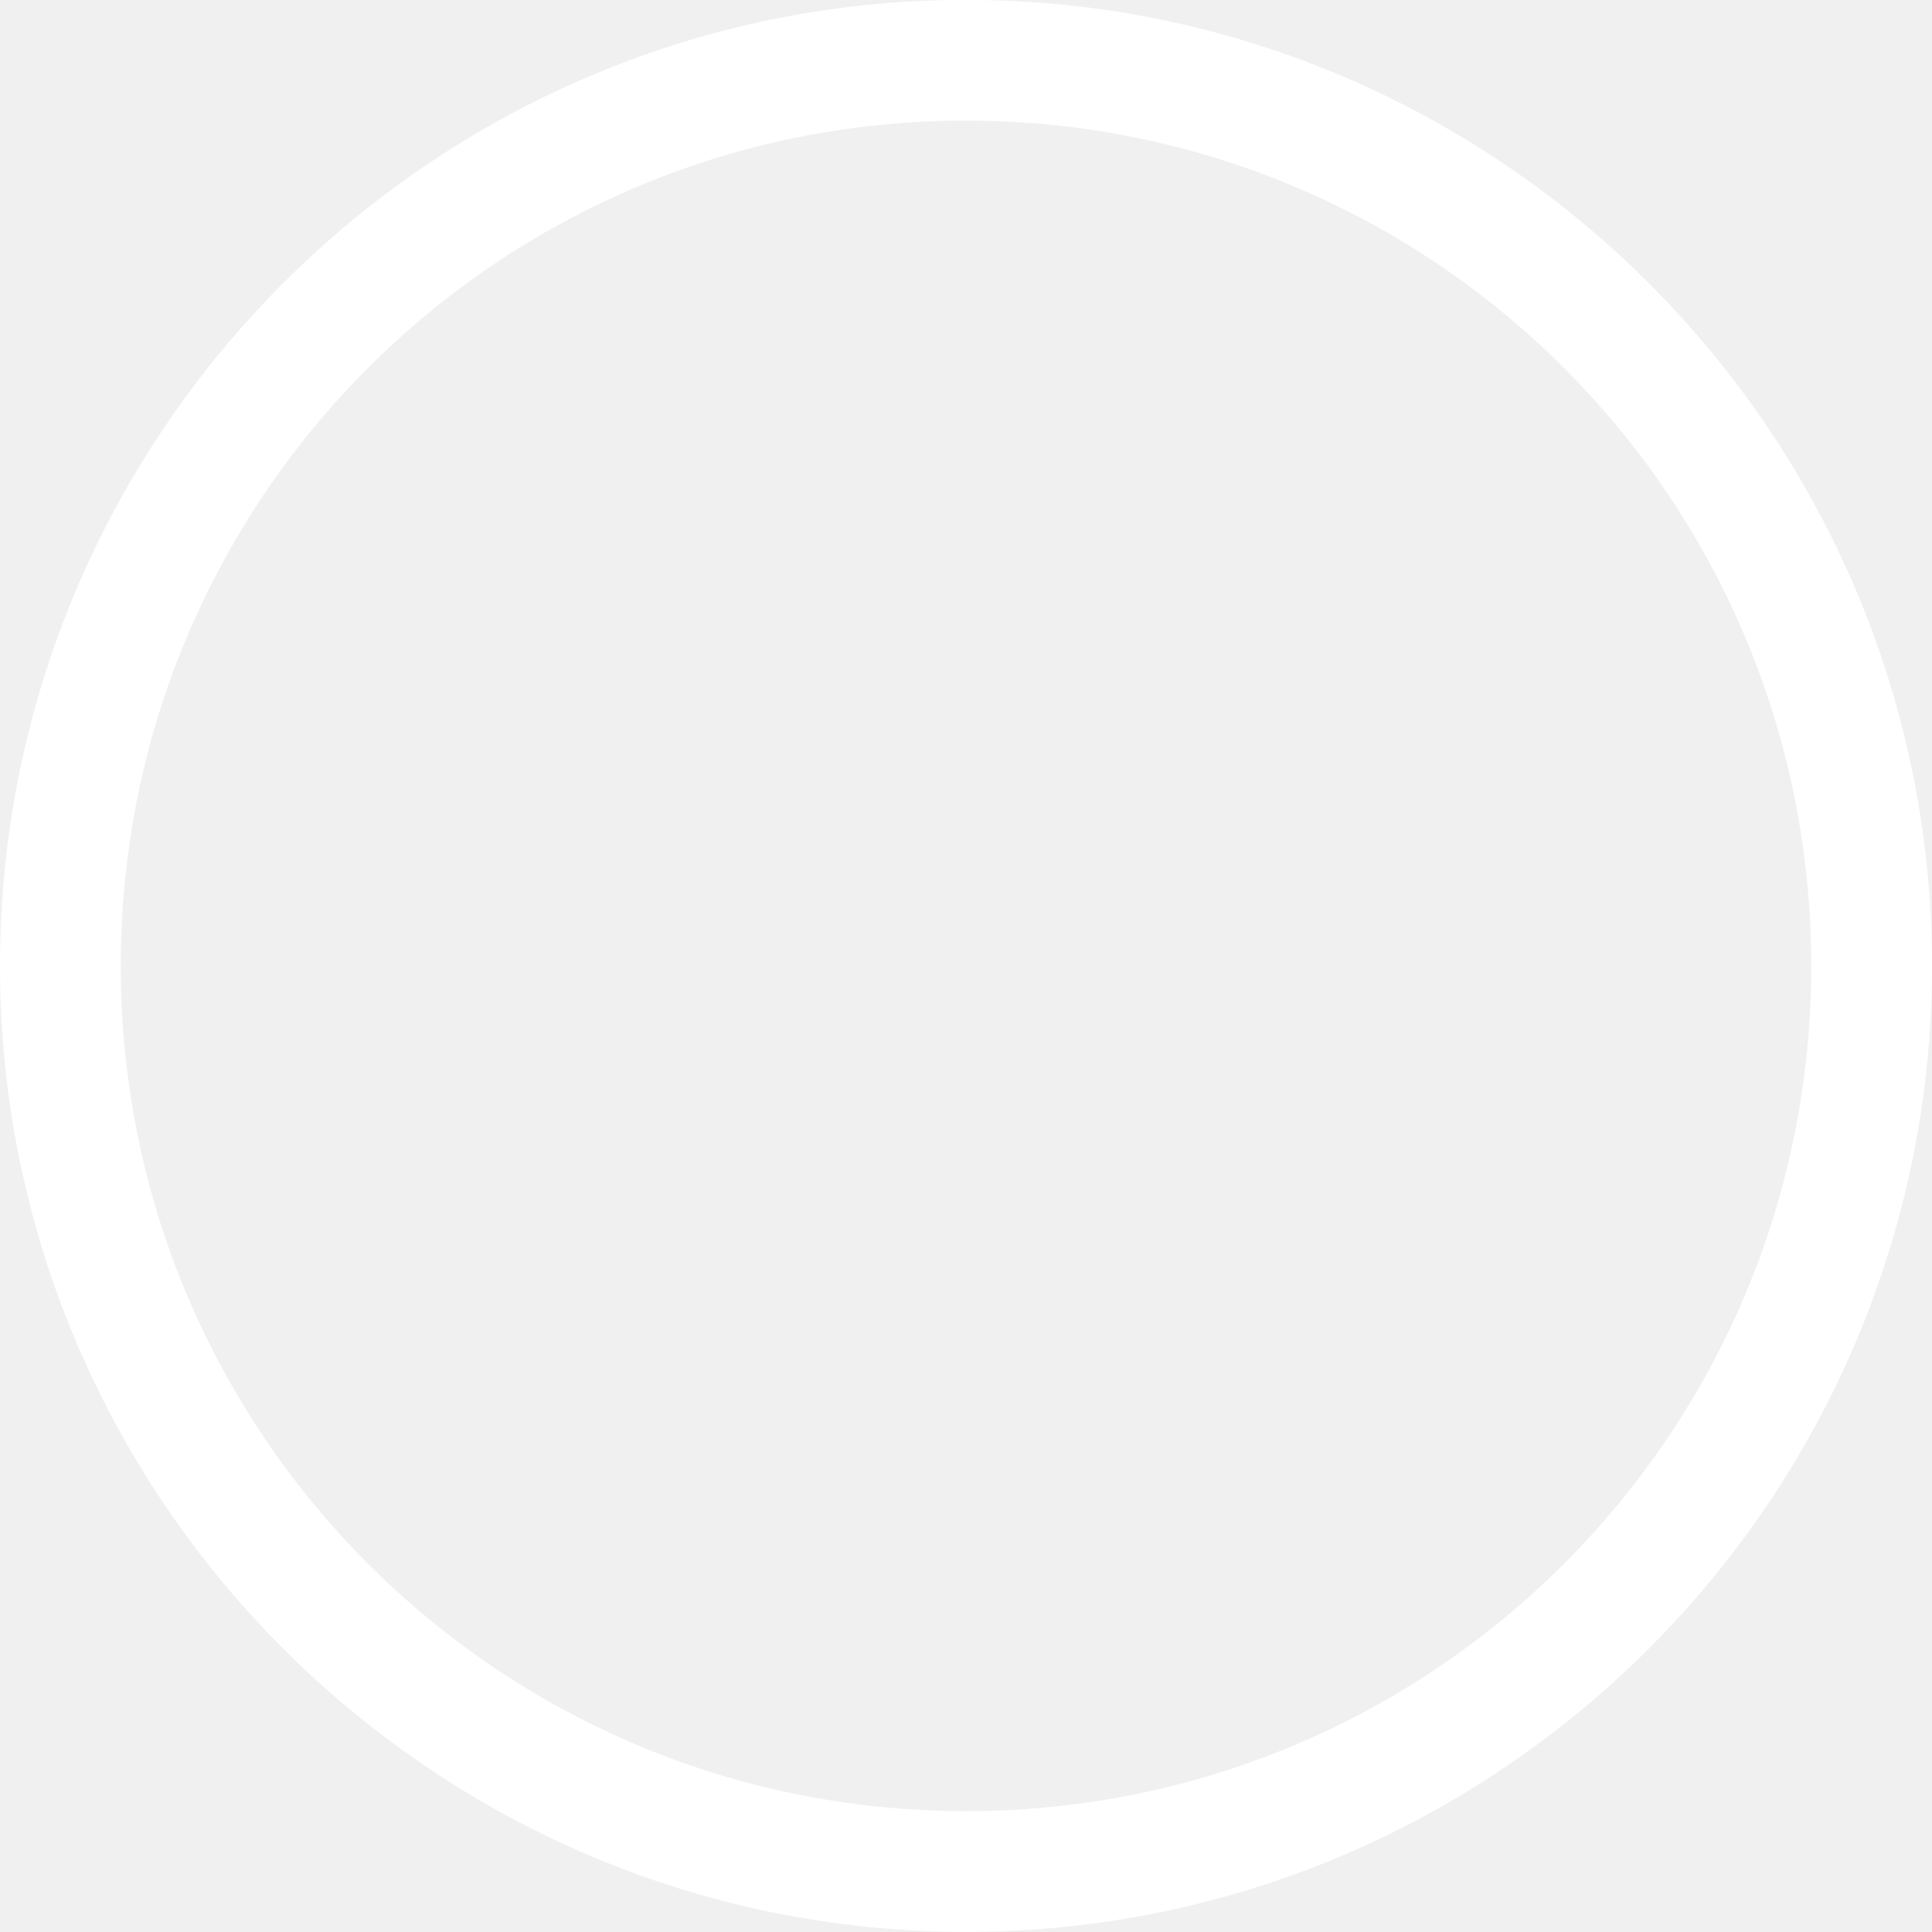
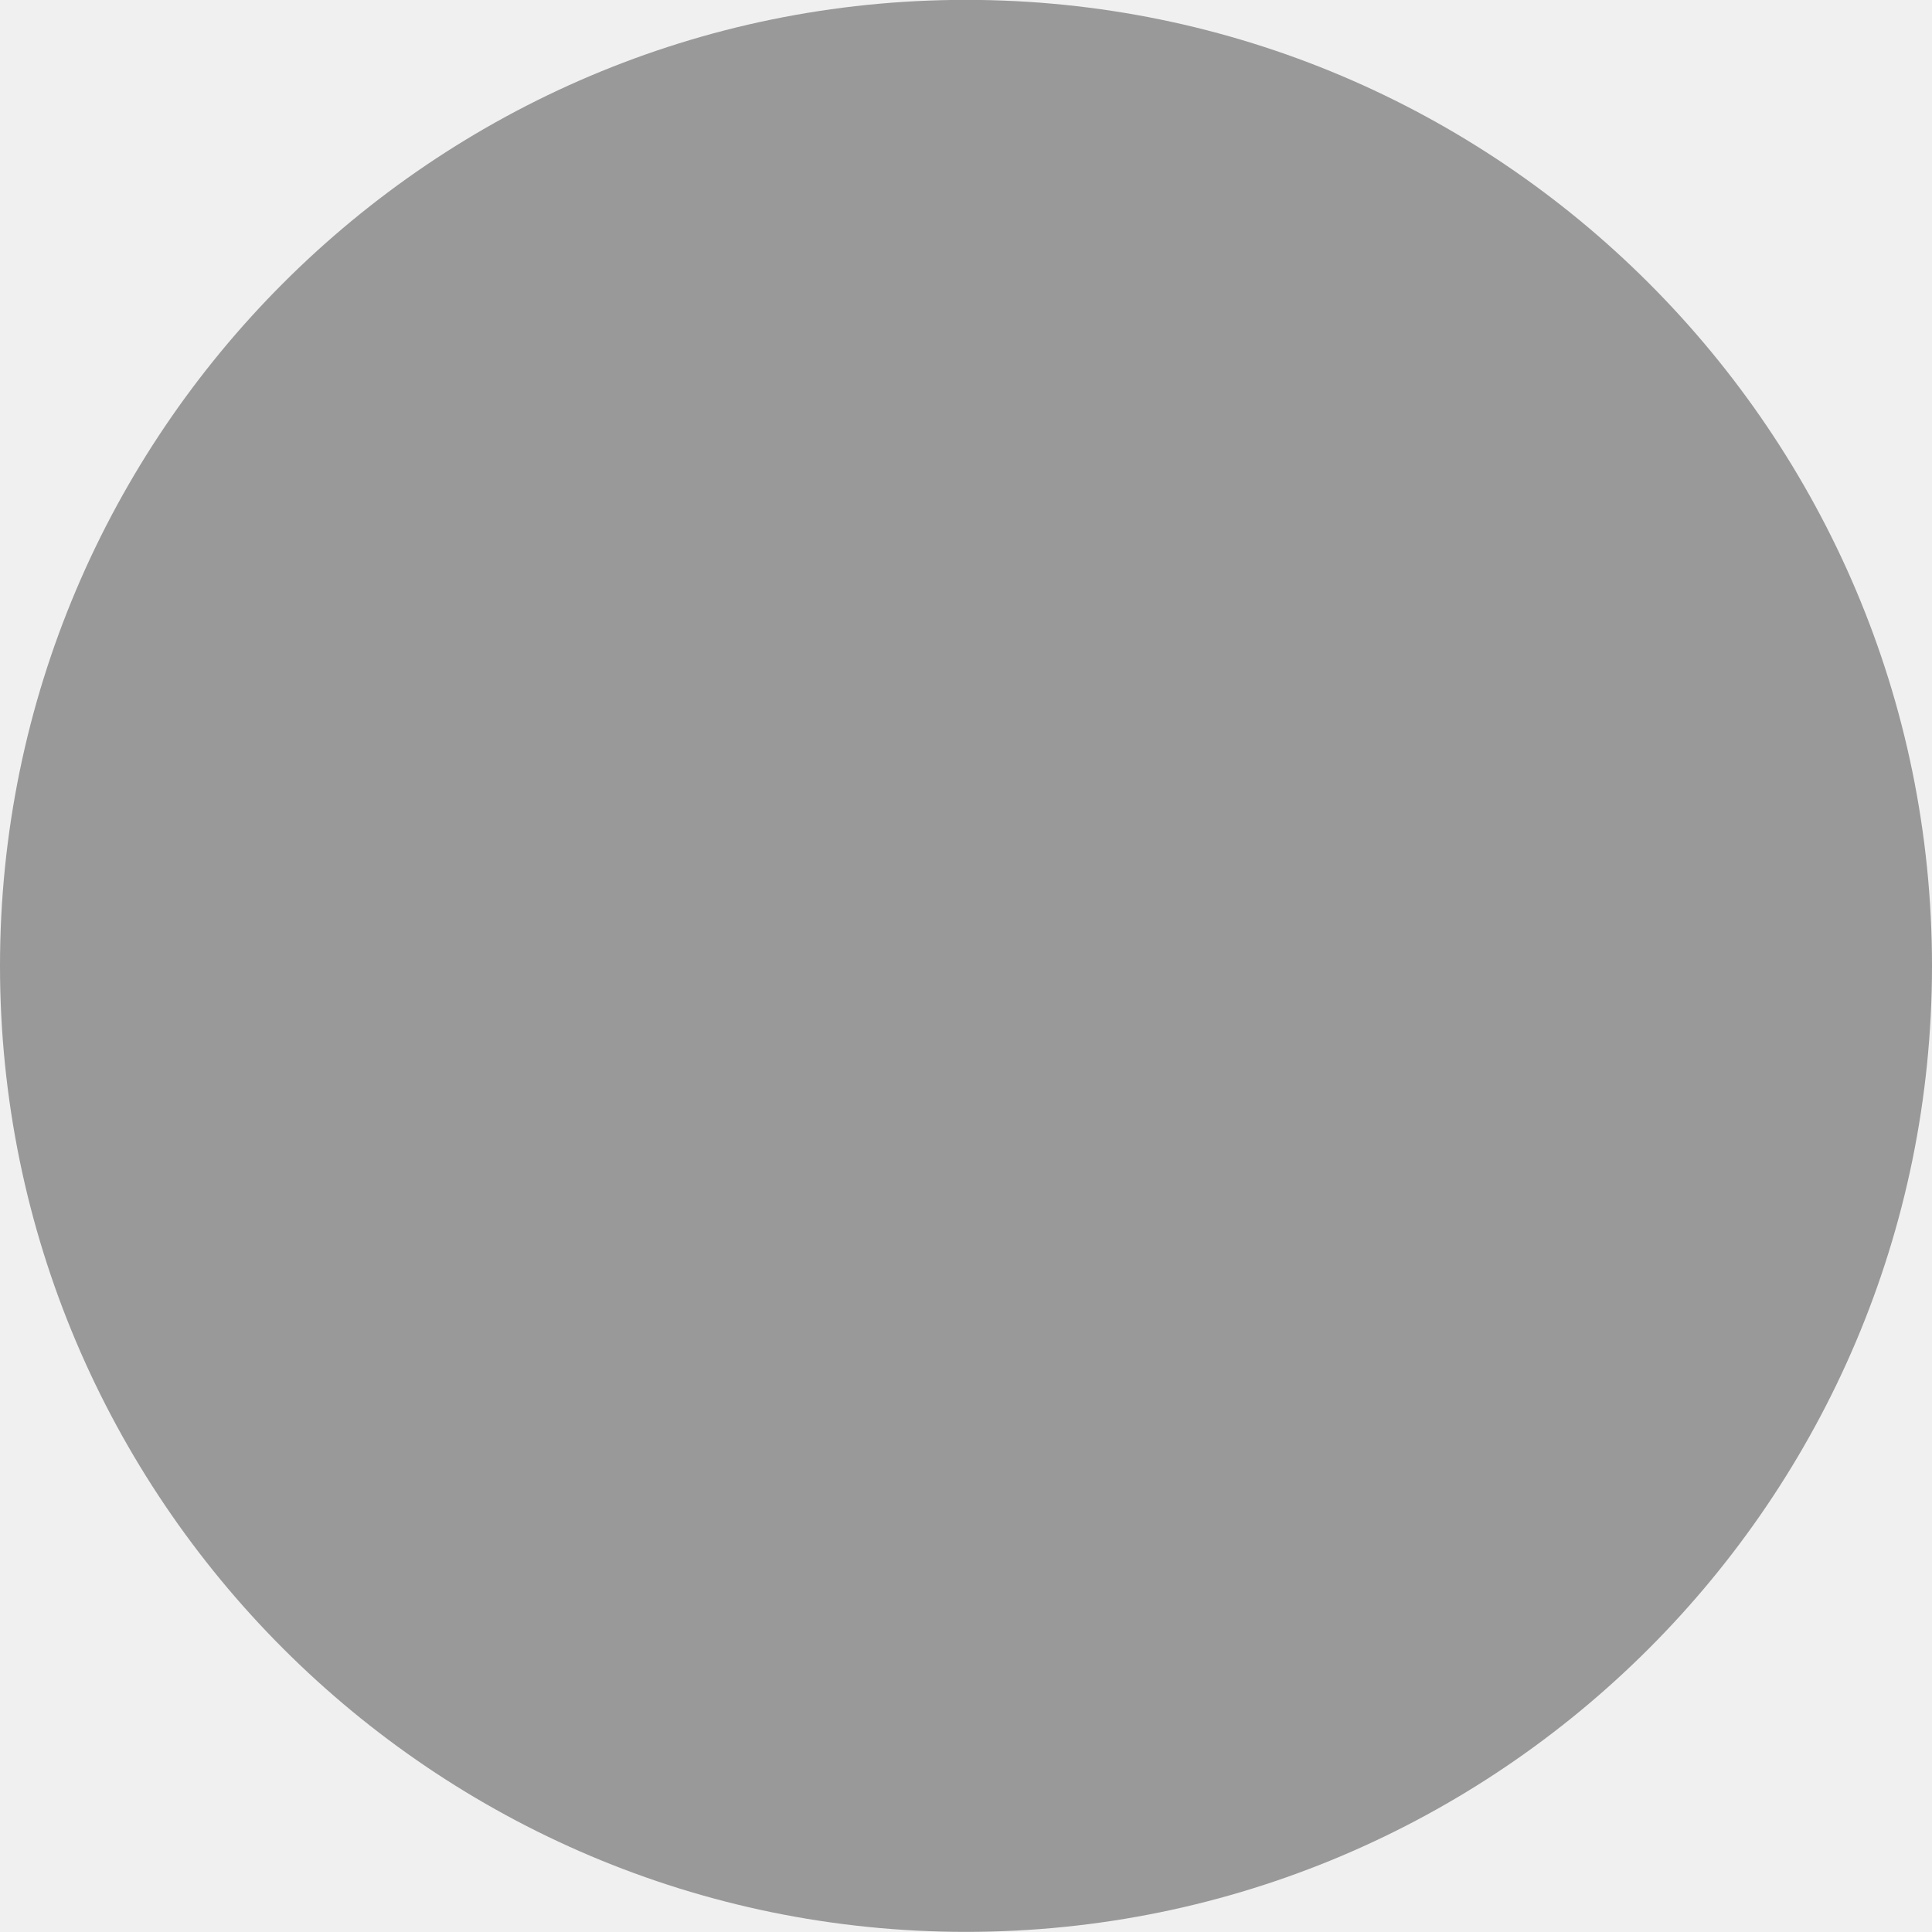
<svg xmlns="http://www.w3.org/2000/svg" width="16" height="16" viewBox="0 0 16 16" id="svg4140" version="1.1">
  <defs id="defs4142" />
  <g id="layer1" transform="translate(0,-1036.362)">
-     <path style="color:#000000;fill:#ffffff;stroke-linecap:round;stroke-linejoin:round;-inkscape-stroke:none" d="m 8,1036.361 c -4.412,0 -8,3.588 -8,8 0,4.412 3.588,8 8,8 4.412,0 8,-3.588 8,-8 0,-4.412 -3.588,-8 -8,-8 z m 0,1 c 3.872,0 7,3.128 7,7 0,3.872 -3.128,7 -7,7 -3.872,0 -7,-3.128 -7,-7 0,-3.872 3.128,-7 7,-7 z" id="path4690" />
+     <path style="color:#000000;fill:#999999;stroke-linecap:round;stroke-linejoin:round;-inkscape-stroke:none" d="m 8,1036.361 c -4.412,0 -8,3.588 -8,8 0,4.412 3.588,8 8,8 4.412,0 8,-3.588 8,-8 0,-4.412 -3.588,-8 -8,-8 z" id="path4690" />
  </g>
</svg>
